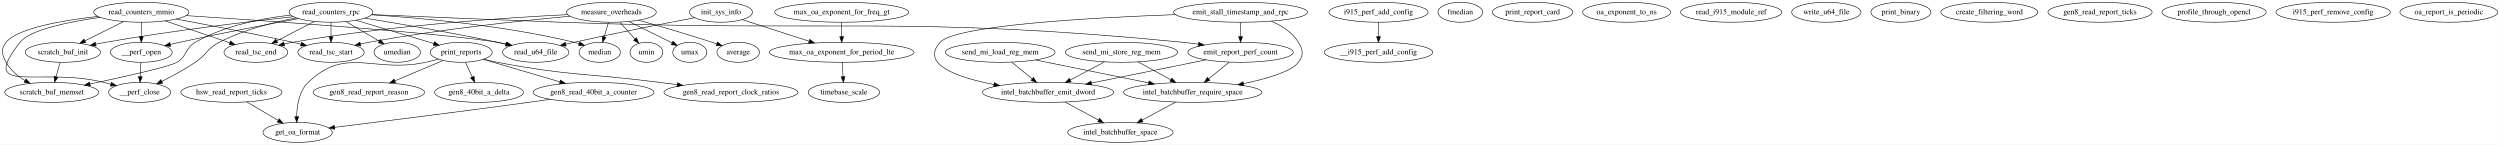
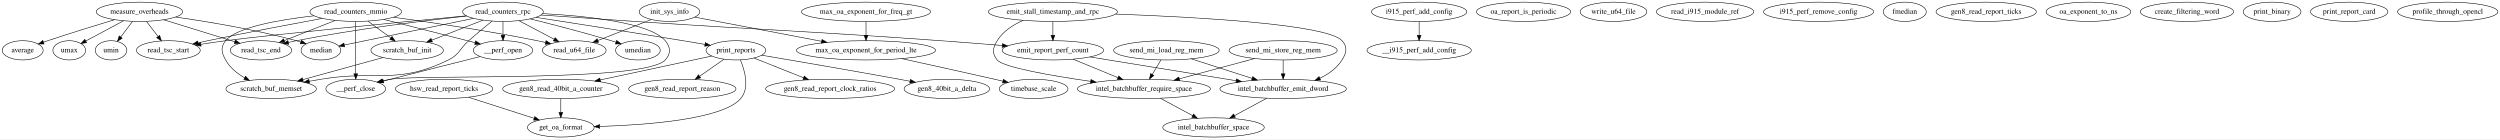
- <svg xmlns="http://www.w3.org/2000/svg" width="4494pt" height="260pt" viewBox="0.00 0.00 4493.52 260.00">
+ <svg xmlns="http://www.w3.org/2000/svg" width="4669pt" height="260pt" viewBox="0.00 0.00 4668.94 260.00">
  <g id="graph0" class="graph" transform="scale(1 1) rotate(0) translate(4 256)">
-     <polygon fill="white" stroke="none" points="-4,4 -4,-256 4489.52,-256 4489.52,4 -4,4" />
+     <polygon fill="white" stroke="none" points="-4,4 -4,-256 4664.94,-256 4664.94,4 -4,4" />
    <g id="node1" class="node">
-       <ellipse fill="none" stroke="black" cx="249.781" cy="-234" rx="85.585" ry="18" />
-       <text text-anchor="middle" x="249.781" y="-230.3" font-family="Times,serif" font-size="14.00">read_counters_mmio</text>
+       <ellipse fill="none" stroke="black" cx="935.347" cy="-234" rx="75.287" ry="18" />
+       <text text-anchor="middle" x="935.347" y="-230.3" font-family="Times,serif" font-size="14.00">read_counters_rpc</text>
    </g>
    <g id="node2" class="node">
-       <ellipse fill="none" stroke="black" cx="590.781" cy="-162" rx="59.59" ry="18" />
-       <text text-anchor="middle" x="590.781" y="-158.3" font-family="Times,serif" font-size="14.00">read_tsc_start</text>
+       <ellipse fill="none" stroke="black" cx="310.347" cy="-162" rx="59.59" ry="18" />
+       <text text-anchor="middle" x="310.347" y="-158.3" font-family="Times,serif" font-size="14.00">read_tsc_start</text>
    </g>
    <g id="edge1" class="edge">
-       <path fill="none" stroke="black" d="M312.622,-221.661C367.868,-211.477 450.369,-195.745 521.781,-180 526.7,-178.915 531.805,-177.744 536.912,-176.542" />
-       <polygon fill="black" stroke="black" points="537.773,-179.935 546.686,-174.206 536.146,-173.127 537.773,-179.935" />
+       <path fill="none" stroke="black" d="M866.79,-226.464C746.593,-214.925 502.505,-191.113 417.347,-180 402.42,-178.052 386.368,-175.661 371.355,-173.293" />
+       <polygon fill="black" stroke="black" points="371.58,-169.785 361.153,-171.664 370.476,-176.697 371.58,-169.785" />
    </g>
    <g id="node3" class="node">
-       <ellipse fill="none" stroke="black" cx="249.781" cy="-162" rx="55.491" ry="18" />
-       <text text-anchor="middle" x="249.781" y="-158.3" font-family="Times,serif" font-size="14.00">__perf_open</text>
+       <ellipse fill="none" stroke="black" cx="660.347" cy="-90" rx="55.79" ry="18" />
+       <text text-anchor="middle" x="660.347" y="-86.3" font-family="Times,serif" font-size="14.00">__perf_close</text>
    </g>
    <g id="edge2" class="edge">
-       <path fill="none" stroke="black" d="M249.781,-215.697C249.781,-207.983 249.781,-198.712 249.781,-190.112" />
-       <polygon fill="black" stroke="black" points="253.281,-190.104 249.781,-180.104 246.281,-190.104 253.281,-190.104" />
+       <path fill="none" stroke="black" d="M1009.71,-230.596C1089.82,-226.255 1209.7,-214.088 1238.35,-180 1248.64,-167.75 1249.26,-155.703 1238.35,-144 1199.38,-102.205 781.73,-117.269 725.347,-108 720.367,-107.181 715.214,-106.154 710.088,-105.011" />
+       <polygon fill="black" stroke="black" points="710.855,-101.596 700.318,-102.698 709.242,-108.408 710.855,-101.596" />
    </g>
    <g id="node4" class="node">
-       <ellipse fill="none" stroke="black" cx="246.781" cy="-90" rx="55.79" ry="18" />
-       <text text-anchor="middle" x="246.781" y="-86.3" font-family="Times,serif" font-size="14.00">__perf_close</text>
+       <ellipse fill="none" stroke="black" cx="595.347" cy="-162" rx="37.093" ry="18" />
+       <text text-anchor="middle" x="595.347" y="-158.3" font-family="Times,serif" font-size="14.00">median</text>
    </g>
    <g id="edge3" class="edge">
-       <path fill="none" stroke="black" d="M175.914,-224.8C119.908,-216.882 49.623,-202.699 31.781,-180 -45.107,-82.179 67.874,-136.561 181.781,-108 186.098,-106.918 190.572,-105.78 195.061,-104.628" />
-       <polygon fill="black" stroke="black" points="196.048,-107.988 204.855,-102.099 194.297,-101.211 196.048,-107.988" />
+       <path fill="none" stroke="black" d="M880.342,-221.675C813.045,-207.82 700.488,-184.647 638.891,-171.965" />
+       <polygon fill="black" stroke="black" points="639.594,-168.536 629.094,-169.948 638.182,-175.393 639.594,-168.536" />
    </g>
    <g id="node5" class="node">
-       <ellipse fill="none" stroke="black" cx="88.781" cy="-90" rx="84.485" ry="18" />
-       <text text-anchor="middle" x="88.781" y="-86.3" font-family="Times,serif" font-size="14.00">scratch_buf_memset</text>
+       <ellipse fill="none" stroke="black" cx="1068.35" cy="-162" rx="59.59" ry="18" />
+       <text text-anchor="middle" x="1068.35" y="-158.3" font-family="Times,serif" font-size="14.00">read_u64_file</text>
    </g>
    <g id="edge4" class="edge">
-       <path fill="none" stroke="black" d="M171.621,-226.45C108.635,-219.359 27.298,-205.474 6.781,-180 -3.255,-167.539 -0.868,-158.053 6.781,-144 14.36,-130.077 27.344,-119.254 40.773,-111.124" />
-       <polygon fill="black" stroke="black" points="42.602,-114.111 49.609,-106.164 39.176,-108.007 42.602,-114.111" />
+       <path fill="none" stroke="black" d="M965.194,-217.291C984.675,-207.038 1010.26,-193.573 1031.07,-182.618" />
+       <polygon fill="black" stroke="black" points="1032.75,-185.692 1039.97,-177.938 1029.49,-179.498 1032.75,-185.692" />
    </g>
    <g id="node6" class="node">
-       <ellipse fill="none" stroke="black" cx="108.781" cy="-162" rx="67.688" ry="18" />
-       <text text-anchor="middle" x="108.781" y="-158.3" font-family="Times,serif" font-size="14.00">scratch_buf_init</text>
+       <ellipse fill="none" stroke="black" cx="1187.35" cy="-162" rx="41.693" ry="18" />
+       <text text-anchor="middle" x="1187.35" y="-158.3" font-family="Times,serif" font-size="14.00">umedian</text>
    </g>
    <g id="edge5" class="edge">
-       <path fill="none" stroke="black" d="M217.786,-217.116C197.169,-206.88 170.213,-193.498 148.266,-182.602" />
-       <polygon fill="black" stroke="black" points="149.713,-179.413 139.2,-178.101 146.601,-185.683 149.713,-179.413" />
+       <path fill="none" stroke="black" d="M986.265,-220.706C1027.28,-210.548 1086.31,-195.351 1137.35,-180 1140.28,-179.117 1143.3,-178.175 1146.34,-177.205" />
+       <polygon fill="black" stroke="black" points="1147.57,-180.483 1155.98,-174.044 1145.39,-173.831 1147.57,-180.483" />
    </g>
    <g id="node7" class="node">
-       <ellipse fill="none" stroke="black" cx="455.781" cy="-162" rx="57.391" ry="18" />
-       <text text-anchor="middle" x="455.781" y="-158.3" font-family="Times,serif" font-size="14.00">read_tsc_end</text>
+       <ellipse fill="none" stroke="black" cx="1962.35" cy="-162" rx="94.783" ry="18" />
+       <text text-anchor="middle" x="1962.35" y="-158.3" font-family="Times,serif" font-size="14.00">emit_report_perf_count</text>
    </g>
    <g id="edge6" class="edge">
-       <path fill="none" stroke="black" d="M292.715,-218.411C326.666,-206.874 374.002,-190.789 408.931,-178.92" />
-       <polygon fill="black" stroke="black" points="410.09,-182.223 418.432,-175.692 407.838,-175.595 410.09,-182.223" />
+       <path fill="none" stroke="black" d="M1006.36,-227.951C1055.27,-224.504 1121.74,-219.877 1180.35,-216 1434.52,-199.184 1498.28,-198.277 1752.35,-180 1790.11,-177.283 1831.67,-173.984 1867.79,-171.017" />
+       <polygon fill="black" stroke="black" points="1868.14,-174.5 1877.82,-170.19 1867.57,-167.524 1868.14,-174.5" />
    </g>
    <g id="node8" class="node">
-       <ellipse fill="none" stroke="black" cx="958.781" cy="-162" rx="59.59" ry="18" />
-       <text text-anchor="middle" x="958.781" y="-158.3" font-family="Times,serif" font-size="14.00">read_u64_file</text>
+       <ellipse fill="none" stroke="black" cx="756.347" cy="-162" rx="67.688" ry="18" />
+       <text text-anchor="middle" x="756.347" y="-158.3" font-family="Times,serif" font-size="14.00">scratch_buf_init</text>
    </g>
    <g id="edge7" class="edge">
-       <path fill="none" stroke="black" d="M330.551,-227.92C477.767,-218.394 784.29,-197.251 889.781,-180 895.108,-179.129 900.63,-178.059 906.123,-176.884" />
-       <polygon fill="black" stroke="black" points="906.948,-180.286 915.935,-174.675 905.41,-173.457 906.948,-180.286" />
+       <path fill="none" stroke="black" d="M897.822,-218.326C870.099,-207.484 832.193,-192.661 802.595,-181.086" />
+       <polygon fill="black" stroke="black" points="803.491,-177.678 792.903,-177.296 800.941,-184.198 803.491,-177.678" />
+     </g>
+     <g id="node9" class="node">
+       <ellipse fill="none" stroke="black" cx="935.347" cy="-162" rx="55.491" ry="18" />
+       <text text-anchor="middle" x="935.347" y="-158.3" font-family="Times,serif" font-size="14.00">__perf_open</text>
+     </g>
+     <g id="edge8" class="edge">
+       <path fill="none" stroke="black" d="M935.347,-215.697C935.347,-207.983 935.347,-198.712 935.347,-190.112" />
+       <polygon fill="black" stroke="black" points="938.847,-190.104 935.347,-180.104 931.847,-190.104 938.847,-190.104" />
+     </g>
+     <g id="node10" class="node">
+       <ellipse fill="none" stroke="black" cx="502.347" cy="-90" rx="84.485" ry="18" />
+       <text text-anchor="middle" x="502.347" y="-86.3" font-family="Times,serif" font-size="14.00">scratch_buf_memset</text>
    </g>
    <g id="edge9" class="edge">
-       <path fill="none" stroke="black" d="M249.04,-143.697C248.709,-135.983 248.312,-126.712 247.943,-118.112" />
-       <polygon fill="black" stroke="black" points="251.439,-117.945 247.514,-108.104 244.446,-118.245 251.439,-117.945" />
+       <path fill="none" stroke="black" d="M914.878,-216.63C902.17,-206.325 885.6,-192.628 871.347,-180 853.933,-164.572 854.252,-154.208 833.347,-144 737.214,-97.058 700.867,-125.621 595.347,-108 588.279,-106.82 580.917,-105.548 573.567,-104.249" />
+       <polygon fill="black" stroke="black" points="574.04,-100.779 563.581,-102.469 572.811,-107.67 574.04,-100.779" />
+     </g>
+     <g id="node11" class="node">
+       <ellipse fill="none" stroke="black" cx="483.347" cy="-162" rx="57.391" ry="18" />
+       <text text-anchor="middle" x="483.347" y="-158.3" font-family="Times,serif" font-size="14.00">read_tsc_end</text>
+     </g>
+     <g id="edge10" class="edge">
+       <path fill="none" stroke="black" d="M867.317,-226.068C789.896,-217.622 659.853,-201.743 549.347,-180 544.59,-179.064 539.666,-177.992 534.749,-176.852" />
+       <polygon fill="black" stroke="black" points="535.265,-173.377 524.724,-174.438 533.626,-180.182 535.265,-173.377" />
+     </g>
+     <g id="node12" class="node">
+       <ellipse fill="none" stroke="black" cx="1370.35" cy="-162" rx="55.79" ry="18" />
+       <text text-anchor="middle" x="1370.35" y="-158.3" font-family="Times,serif" font-size="14.00">print_reports</text>
+     </g>
+     <g id="edge11" class="edge">
+       <path fill="none" stroke="black" d="M997.007,-223.531C1064.43,-213.118 1175.64,-195.765 1271.35,-180 1284.65,-177.809 1298.94,-175.391 1312.42,-173.084" />
+       <polygon fill="black" stroke="black" points="1313.27,-176.489 1322.53,-171.346 1312.08,-169.59 1313.27,-176.489" />
+     </g>
+     <g id="node25" class="node">
+       <ellipse fill="none" stroke="black" cx="2392.35" cy="-90" rx="118.079" ry="18" />
+       <text text-anchor="middle" x="2392.35" y="-86.3" font-family="Times,serif" font-size="14.00">intel_batchbuffer_emit_dword</text>
+     </g>
+     <g id="edge27" class="edge">
+       <path fill="none" stroke="black" d="M2031.71,-149.653C2043.28,-147.763 2055.15,-145.825 2066.35,-144 2147.09,-130.837 2239.09,-115.884 2304.72,-105.224" />
+       <polygon fill="black" stroke="black" points="2305.31,-108.675 2314.62,-103.617 2304.19,-101.766 2305.31,-108.675" />
+     </g>
+     <g id="node26" class="node">
+       <ellipse fill="none" stroke="black" cx="2132.35" cy="-90" rx="124.278" ry="18" />
+       <text text-anchor="middle" x="2132.35" y="-86.3" font-family="Times,serif" font-size="14.00">intel_batchbuffer_require_space</text>
+     </g>
+     <g id="edge28" class="edge">
+       <path fill="none" stroke="black" d="M2000.08,-145.465C2024.73,-135.313 2057.17,-121.957 2083.75,-111.012" />
+       <polygon fill="black" stroke="black" points="2085.33,-114.143 2093.25,-107.099 2082.67,-107.67 2085.33,-114.143" />
+     </g>
+     <g id="edge13" class="edge">
+       <path fill="none" stroke="black" d="M711.229,-148.566C669.526,-137.073 607.288,-119.921 561.595,-107.328" />
+       <polygon fill="black" stroke="black" points="562.389,-103.917 551.818,-104.634 560.529,-110.665 562.389,-103.917" />
+     </g>
+     <g id="edge12" class="edge">
+       <path fill="none" stroke="black" d="M892.686,-150.347C850.237,-139.721 783.252,-122.879 725.347,-108 721.036,-106.892 716.566,-105.737 712.081,-104.573" />
+       <polygon fill="black" stroke="black" points="712.851,-101.157 702.292,-102.027 711.088,-107.932 712.851,-101.157" />
+     </g>
+     <g id="node14" class="node">
+       <ellipse fill="none" stroke="black" cx="1043.35" cy="-18" rx="62.289" ry="18" />
+       <text text-anchor="middle" x="1043.35" y="-14.3" font-family="Times,serif" font-size="14.00">get_oa_format</text>
+     </g>
+     <g id="edge25" class="edge">
+       <path fill="none" stroke="black" d="M1378.67,-144.063C1387.01,-124.348 1396.4,-91.952 1379.35,-72 1346.18,-33.189 1204.54,-22.627 1116.08,-19.86" />
+       <polygon fill="black" stroke="black" points="1115.93,-16.354 1105.84,-19.566 1115.73,-23.351 1115.93,-16.354" />
+     </g>
+     <g id="node19" class="node">
+       <ellipse fill="none" stroke="black" cx="1270.35" cy="-90" rx="100.182" ry="18" />
+       <text text-anchor="middle" x="1270.35" y="-86.3" font-family="Times,serif" font-size="14.00">gen8_read_report_reason</text>
+     </g>
+     <g id="edge21" class="edge">
+       <path fill="none" stroke="black" d="M1348.15,-145.465C1334.78,-136.104 1317.52,-124.021 1302.65,-113.614" />
+       <polygon fill="black" stroke="black" points="1304.42,-110.581 1294.22,-107.714 1300.41,-116.316 1304.42,-110.581" />
+     </g>
+     <g id="node20" class="node">
+       <ellipse fill="none" stroke="black" cx="1546.35" cy="-90" rx="120.479" ry="18" />
+       <text text-anchor="middle" x="1546.35" y="-86.3" font-family="Times,serif" font-size="14.00">gen8_read_report_clock_ratios</text>
+     </g>
+     <g id="edge22" class="edge">
+       <path fill="none" stroke="black" d="M1404.28,-147.503C1430.51,-137.071 1467.2,-122.478 1496.73,-110.735" />
+       <polygon fill="black" stroke="black" points="1498.04,-113.98 1506.04,-107.032 1495.45,-107.476 1498.04,-113.98" />
+     </g>
+     <g id="node21" class="node">
+       <ellipse fill="none" stroke="black" cx="1764.35" cy="-90" rx="79.886" ry="18" />
+       <text text-anchor="middle" x="1764.35" y="-86.3" font-family="Times,serif" font-size="14.00">gen8_40bit_a_delta</text>
+     </g>
+     <g id="edge23" class="edge">
+       <path fill="none" stroke="black" d="M1418.73,-152.849C1478.91,-142.65 1584.8,-124.513 1675.35,-108 1681.9,-106.805 1688.71,-105.541 1695.53,-104.263" />
+       <polygon fill="black" stroke="black" points="1696.31,-107.678 1705.49,-102.386 1695.01,-100.799 1696.31,-107.678" />
+     </g>
+     <g id="node22" class="node">
+       <ellipse fill="none" stroke="black" cx="1043.35" cy="-90" rx="108.581" ry="18" />
+       <text text-anchor="middle" x="1043.35" y="-86.3" font-family="Times,serif" font-size="14.00">gen8_read_40bit_a_counter</text>
+     </g>
+     <g id="edge24" class="edge">
+       <path fill="none" stroke="black" d="M1325.22,-151.34C1271.5,-139.841 1181.04,-120.477 1117.11,-106.79" />
+       <polygon fill="black" stroke="black" points="1117.6,-103.315 1107.08,-104.644 1116.13,-110.16 1117.6,-103.315" />
+     </g>
+     <g id="node13" class="node">
+       <ellipse fill="none" stroke="black" cx="825.347" cy="-90" rx="90.984" ry="18" />
+       <text text-anchor="middle" x="825.347" y="-86.3" font-family="Times,serif" font-size="14.00">hsw_read_report_ticks</text>
+     </g>
+     <g id="edge14" class="edge">
+       <path fill="none" stroke="black" d="M871.047,-74.326C906.92,-62.807 956.792,-46.793 993.653,-34.957" />
+       <polygon fill="black" stroke="black" points="994.753,-38.279 1003.2,-31.89 992.613,-31.615 994.753,-38.279" />
+     </g>
+     <g id="node15" class="node">
+       <ellipse fill="none" stroke="black" cx="256.347" cy="-234" rx="80.686" ry="18" />
+       <text text-anchor="middle" x="256.347" y="-230.3" font-family="Times,serif" font-size="14.00">measure_overheads</text>
+     </g>
+     <g id="edge16" class="edge">
+       <path fill="none" stroke="black" d="M269.418,-216.055C275.919,-207.629 283.902,-197.28 291.087,-187.966" />
+       <polygon fill="black" stroke="black" points="294.058,-189.845 297.395,-179.789 288.516,-185.569 294.058,-189.845" />
+     </g>
+     <g id="edge17" class="edge">
+       <path fill="none" stroke="black" d="M324.006,-224.195C383.878,-215.593 473.296,-200.759 549.347,-180 552.119,-179.243 554.959,-178.391 557.802,-177.481" />
+       <polygon fill="black" stroke="black" points="559.042,-180.756 567.381,-174.22 556.787,-174.129 559.042,-180.756" />
+     </g>
+     <g id="edge18" class="edge">
+       <path fill="none" stroke="black" d="M301.738,-219.003C340.145,-207.159 395.062,-190.224 434.436,-178.083" />
+       <polygon fill="black" stroke="black" points="435.567,-181.396 444.092,-175.105 433.504,-174.707 435.567,-181.396" />
+     </g>
+     <g id="node16" class="node">
+       <ellipse fill="none" stroke="black" cx="203.347" cy="-162" rx="29.497" ry="18" />
+       <text text-anchor="middle" x="203.347" y="-158.3" font-family="Times,serif" font-size="14.00">umin</text>
+     </g>
+     <g id="edge15" class="edge">
+       <path fill="none" stroke="black" d="M243.517,-216.055C236.882,-207.292 228.673,-196.451 221.409,-186.856" />
+       <polygon fill="black" stroke="black" points="224.159,-184.689 215.332,-178.829 218.578,-188.915 224.159,-184.689" />
+     </g>
+     <g id="node17" class="node">
+       <ellipse fill="none" stroke="black" cx="38.347" cy="-162" rx="38.194" ry="18" />
+       <text text-anchor="middle" x="38.347" y="-158.3" font-family="Times,serif" font-size="14.00">average</text>
+     </g>
+     <g id="edge19" class="edge">
+       <path fill="none" stroke="black" d="M209.71,-219.184C175.224,-208.814 127.188,-194.043 85.347,-180 82.647,-179.094 79.868,-178.141 77.073,-177.168" />
+       <polygon fill="black" stroke="black" points="78.202,-173.855 67.607,-173.821 75.868,-180.454 78.202,-173.855" />
+     </g>
+     <g id="node18" class="node">
+       <ellipse fill="none" stroke="black" cx="125.347" cy="-162" rx="30.595" ry="18" />
+       <text text-anchor="middle" x="125.347" y="-158.3" font-family="Times,serif" font-size="14.00">umax</text>
+     </g>
+     <g id="edge20" class="edge">
+       <path fill="none" stroke="black" d="M226.621,-217.116C205.578,-205.872 177.43,-190.831 156.15,-179.46" />
+       <polygon fill="black" stroke="black" points="157.669,-176.303 147.199,-174.677 154.37,-182.477 157.669,-176.303" />
+     </g>
+     <g id="edge49" class="edge">
+       <path fill="none" stroke="black" d="M1043.35,-71.697C1043.35,-63.983 1043.35,-54.712 1043.35,-46.112" />
+       <polygon fill="black" stroke="black" points="1046.85,-46.104 1043.35,-36.104 1039.85,-46.104 1046.85,-46.104" />
+     </g>
+     <g id="node23" class="node">
+       <ellipse fill="none" stroke="black" cx="1613.35" cy="-162" rx="129.977" ry="18" />
+       <text text-anchor="middle" x="1613.35" y="-158.3" font-family="Times,serif" font-size="14.00">max_oa_exponent_for_period_lte</text>
+     </g>
+     <g id="node24" class="node">
+       <ellipse fill="none" stroke="black" cx="1926.35" cy="-90" rx="64.189" ry="18" />
+       <text text-anchor="middle" x="1926.35" y="-86.3" font-family="Times,serif" font-size="14.00">timebase_scale</text>
+     </g>
+     <g id="edge26" class="edge">
+       <path fill="none" stroke="black" d="M1679.86,-146.525C1728.06,-135.984 1794.78,-121.287 1853.35,-108 1858.37,-106.86 1863.59,-105.665 1868.82,-104.461" />
+       <polygon fill="black" stroke="black" points="1869.9,-107.805 1878.85,-102.144 1868.32,-100.985 1869.9,-107.805" />
+     </g>
+     <g id="node28" class="node">
+       <ellipse fill="none" stroke="black" cx="2262.35" cy="-18" rx="94.783" ry="18" />
+       <text text-anchor="middle" x="2262.35" y="-14.3" font-family="Times,serif" font-size="14.00">intel_batchbuffer_space</text>
+     </g>
+     <g id="edge32" class="edge">
+       <path fill="none" stroke="black" d="M2361.87,-72.588C2343.86,-62.89 2320.86,-50.51 2301.52,-40.092" />
+       <polygon fill="black" stroke="black" points="2303.1,-36.968 2292.63,-35.309 2299.78,-43.132 2303.1,-36.968" />
+     </g>
+     <g id="edge43" class="edge">
+       <path fill="none" stroke="black" d="M2163.15,-72.411C2181.17,-62.708 2204.09,-50.366 2223.36,-39.992" />
+       <polygon fill="black" stroke="black" points="2225.06,-43.051 2232.21,-35.228 2221.74,-36.888 2225.06,-43.051" />
+     </g>
+     <g id="node27" class="node">
+       <ellipse fill="none" stroke="black" cx="1962.35" cy="-234" rx="120.479" ry="18" />
+       <text text-anchor="middle" x="1962.35" y="-230.3" font-family="Times,serif" font-size="14.00">emit_stall_timestamp_and_rpc</text>
+     </g>
+     <g id="edge31" class="edge">
+       <path fill="none" stroke="black" d="M1962.35,-215.697C1962.35,-207.983 1962.35,-198.712 1962.35,-190.112" />
+       <polygon fill="black" stroke="black" points="1965.85,-190.104 1962.35,-180.104 1958.85,-190.104 1965.85,-190.104" />
+     </g>
+     <g id="edge30" class="edge">
+       <path fill="none" stroke="black" d="M2079.43,-229.704C2229.71,-224.242 2474.51,-210.706 2502.35,-180 2513.09,-168.147 2510.86,-157.548 2502.35,-144 2492.69,-128.627 2477.18,-117.609 2460.82,-109.751" />
+       <polygon fill="black" stroke="black" points="2462.24,-106.55 2451.68,-105.704 2459.4,-112.951 2462.24,-106.55" />
+     </g>
+     <g id="edge29" class="edge">
+       <path fill="none" stroke="black" d="M1906.99,-217.906C1888.22,-209.853 1869.25,-197.797 1858.35,-180 1849.99,-166.357 1848.16,-156.341 1858.35,-144 1869.72,-130.214 1959.02,-114.711 2032.63,-104.052" />
+       <polygon fill="black" stroke="black" points="2033.5,-107.463 2042.9,-102.581 2032.51,-100.534 2033.5,-107.463" />
+     </g>
+     <g id="node29" class="node">
+       <ellipse fill="none" stroke="black" cx="1613.35" cy="-234" rx="120.479" ry="18" />
+       <text text-anchor="middle" x="1613.35" y="-230.3" font-family="Times,serif" font-size="14.00">max_oa_exponent_for_freq_gt</text>
+     </g>
+     <g id="edge33" class="edge">
+       <path fill="none" stroke="black" d="M1613.35,-215.697C1613.35,-207.983 1613.35,-198.712 1613.35,-190.112" />
+       <polygon fill="black" stroke="black" points="1616.85,-190.104 1613.35,-180.104 1609.85,-190.104 1616.85,-190.104" />
+     </g>
+     <g id="node30" class="node">
+       <ellipse fill="none" stroke="black" cx="1246.35" cy="-234" rx="56.59" ry="18" />
+       <text text-anchor="middle" x="1246.35" y="-230.3" font-family="Times,serif" font-size="14.00">init_sys_info</text>
+     </g>
+     <g id="edge35" class="edge">
+       <path fill="none" stroke="black" d="M1212.03,-219.503C1183.77,-208.39 1143.5,-192.554 1112.78,-180.474" />
+       <polygon fill="black" stroke="black" points="1113.76,-177.097 1103.17,-176.694 1111.19,-183.611 1113.76,-177.097" />
+     </g>
+     <g id="edge34" class="edge">
+       <path fill="none" stroke="black" d="M1293.57,-223.992C1353.3,-212.601 1457.14,-192.795 1530.25,-178.849" />
+       <polygon fill="black" stroke="black" points="1531.19,-182.233 1540.36,-176.922 1529.88,-175.357 1531.19,-182.233" />
+     </g>
+     <g id="node31" class="node">
+       <ellipse fill="none" stroke="black" cx="660.347" cy="-234" rx="85.585" ry="18" />
+       <text text-anchor="middle" x="660.347" y="-230.3" font-family="Times,serif" font-size="14.00">read_counters_mmio</text>
+     </g>
+     <g id="edge40" class="edge">
+       <path fill="none" stroke="black" d="M597.737,-221.643C541.711,-211.322 457.393,-195.399 384.347,-180 378.48,-178.763 372.362,-177.429 366.267,-176.072" />
+       <polygon fill="black" stroke="black" points="366.605,-172.56 356.08,-173.778 365.067,-179.389 366.605,-172.56" />
+     </g>
+     <g id="edge41" class="edge">
+       <path fill="none" stroke="black" d="M660.347,-215.871C660.347,-191.67 660.347,-147.211 660.347,-118.393" />
+       <polygon fill="black" stroke="black" points="663.847,-118.189 660.347,-108.189 656.847,-118.189 663.847,-118.189" />
+     </g>
+     <g id="edge42" class="edge">
+       <path fill="none" stroke="black" d="M731.108,-223.754C799.907,-214.337 907.218,-198.515 999.347,-180 1004.36,-178.993 1009.56,-177.866 1014.75,-176.685" />
+       <polygon fill="black" stroke="black" points="1015.73,-180.049 1024.67,-174.364 1014.14,-173.233 1015.73,-180.049" />
+     </g>
+     <g id="edge39" class="edge">
+       <path fill="none" stroke="black" d="M683.097,-216.411C695.862,-207.103 711.957,-195.367 725.807,-185.268" />
+       <polygon fill="black" stroke="black" points="728.072,-187.948 734.09,-179.228 723.948,-182.292 728.072,-187.948" />
+     </g>
+     <g id="edge38" class="edge">
+       <path fill="none" stroke="black" d="M712.719,-219.669C761.706,-207.199 834.458,-188.681 883.329,-176.241" />
+       <polygon fill="black" stroke="black" points="884.247,-179.619 893.074,-173.76 882.52,-172.835 884.247,-179.619" />
+     </g>
+     <g id="edge36" class="edge">
+       <path fill="none" stroke="black" d="M582.187,-226.45C519.201,-219.359 437.863,-205.474 417.347,-180 407.31,-167.539 409.583,-157.99 417.347,-144 425.238,-129.78 438.706,-118.877 452.624,-110.764" />
+       <polygon fill="black" stroke="black" points="454.639,-113.655 461.781,-105.83 451.318,-107.493 454.639,-113.655" />
+     </g>
+     <g id="edge37" class="edge">
+       <path fill="none" stroke="black" d="M621.94,-217.811C593.988,-206.756 556.094,-191.77 526.995,-180.262" />
+       <polygon fill="black" stroke="black" points="528.077,-176.926 517.49,-176.503 525.502,-183.436 528.077,-176.926" />
+     </g>
+     <g id="node32" class="node">
+       <ellipse fill="none" stroke="black" cx="2392.35" cy="-162" rx="100.983" ry="18" />
+       <text text-anchor="middle" x="2392.35" y="-158.3" font-family="Times,serif" font-size="14.00">send_mi_store_reg_mem</text>
+     </g>
+     <g id="edge45" class="edge">
+       <path fill="none" stroke="black" d="M2392.35,-143.697C2392.35,-135.983 2392.35,-126.712 2392.35,-118.112" />
+       <polygon fill="black" stroke="black" points="2395.85,-118.104 2392.35,-108.104 2388.85,-118.104 2395.85,-118.104" />
    </g>
    <g id="edge44" class="edge">
-       <path fill="none" stroke="black" d="M103.838,-143.697C101.609,-135.898 98.927,-126.509 96.447,-117.829" />
-       <polygon fill="black" stroke="black" points="99.781,-116.758 93.668,-108.104 93.05,-118.681 99.781,-116.758" />
-     </g>
-     <g id="node9" class="node">
-       <ellipse fill="none" stroke="black" cx="2473.78" cy="-234" rx="89.084" ry="18" />
-       <text text-anchor="middle" x="2473.78" y="-230.3" font-family="Times,serif" font-size="14.00">i915_perf_add_config</text>
-     </g>
-     <g id="node10" class="node">
-       <ellipse fill="none" stroke="black" cx="2473.78" cy="-162" rx="97.483" ry="18" />
-       <text text-anchor="middle" x="2473.78" y="-158.3" font-family="Times,serif" font-size="14.00">__i915_perf_add_config</text>
-     </g>
-     <g id="edge8" class="edge">
-       <path fill="none" stroke="black" d="M2473.78,-215.697C2473.78,-207.983 2473.78,-198.712 2473.78,-190.112" />
-       <polygon fill="black" stroke="black" points="2477.28,-190.104 2473.78,-180.104 2470.28,-190.104 2477.28,-190.104" />
-     </g>
-     <g id="node11" class="node">
-       <ellipse fill="none" stroke="black" cx="1508.78" cy="-234" rx="120.479" ry="18" />
-       <text text-anchor="middle" x="1508.78" y="-230.3" font-family="Times,serif" font-size="14.00">max_oa_exponent_for_freq_gt</text>
-     </g>
-     <g id="node12" class="node">
-       <ellipse fill="none" stroke="black" cx="1508.78" cy="-162" rx="129.977" ry="18" />
-       <text text-anchor="middle" x="1508.78" y="-158.3" font-family="Times,serif" font-size="14.00">max_oa_exponent_for_period_lte</text>
-     </g>
-     <g id="edge10" class="edge">
-       <path fill="none" stroke="black" d="M1508.78,-215.697C1508.78,-207.983 1508.78,-198.712 1508.78,-190.112" />
-       <polygon fill="black" stroke="black" points="1512.28,-190.104 1508.78,-180.104 1505.28,-190.104 1512.28,-190.104" />
-     </g>
-     <g id="node26" class="node">
-       <ellipse fill="none" stroke="black" cx="1512.78" cy="-90" rx="64.189" ry="18" />
-       <text text-anchor="middle" x="1512.78" y="-86.3" font-family="Times,serif" font-size="14.00">timebase_scale</text>
-     </g>
-     <g id="edge29" class="edge">
-       <path fill="none" stroke="black" d="M1509.77,-143.697C1510.21,-135.983 1510.74,-126.712 1511.23,-118.112" />
-       <polygon fill="black" stroke="black" points="1514.73,-118.288 1511.8,-108.104 1507.74,-117.888 1514.73,-118.288" />
-     </g>
-     <g id="node13" class="node">
-       <ellipse fill="none" stroke="black" cx="590.781" cy="-234" rx="75.287" ry="18" />
-       <text text-anchor="middle" x="590.781" y="-230.3" font-family="Times,serif" font-size="14.00">read_counters_rpc</text>
-     </g>
-     <g id="edge18" class="edge">
-       <path fill="none" stroke="black" d="M590.781,-215.697C590.781,-207.983 590.781,-198.712 590.781,-190.112" />
-       <polygon fill="black" stroke="black" points="594.281,-190.104 590.781,-180.104 587.281,-190.104 594.281,-190.104" />
-     </g>
-     <g id="edge19" class="edge">
-       <path fill="none" stroke="black" d="M532.51,-222.502C477.317,-212.357 392.191,-196.185 318.781,-180 313.36,-178.805 307.712,-177.504 302.085,-176.173" />
-       <polygon fill="black" stroke="black" points="302.574,-172.691 292.034,-173.758 300.939,-179.497 302.574,-172.691" />
-     </g>
-     <g id="edge20" class="edge">
-       <path fill="none" stroke="black" d="M528.426,-223.847C487.377,-216.1 433.374,-202.552 389.781,-180 367.644,-168.547 367.462,-157.912 346.781,-144 327.814,-131.24 305.432,-119.131 286.658,-109.717" />
-       <polygon fill="black" stroke="black" points="288.001,-106.477 277.485,-105.187 284.901,-112.753 288.001,-106.477" />
-     </g>
-     <g id="edge17" class="edge">
-       <path fill="none" stroke="black" d="M518.303,-228.834C467.447,-223.244 399.407,-210.227 346.781,-180 327.96,-169.189 332.508,-154.974 313.781,-144 300.191,-136.035 218.635,-117.904 157.595,-105.073" />
-       <polygon fill="black" stroke="black" points="158.112,-101.605 147.607,-102.982 156.677,-108.457 158.112,-101.605" />
-     </g>
-     <g id="edge11" class="edge">
-       <path fill="none" stroke="black" d="M523.147,-225.974C442.512,-217.176 303.819,-200.713 185.781,-180 179.994,-178.984 173.982,-177.831 167.985,-176.616" />
-       <polygon fill="black" stroke="black" points="168.45,-173.138 157.947,-174.524 167.022,-179.991 168.45,-173.138" />
-     </g>
-     <g id="edge13" class="edge">
-       <path fill="none" stroke="black" d="M560.82,-217.465C540.927,-207.149 514.654,-193.526 493.361,-182.486" />
-       <polygon fill="black" stroke="black" points="494.761,-179.269 484.272,-177.773 491.539,-185.483 494.761,-179.269" />
-     </g>
-     <g id="edge15" class="edge">
-       <path fill="none" stroke="black" d="M651.997,-223.366C712.594,-213.543 807.903,-197.324 889.781,-180 894.709,-178.957 899.821,-177.815 904.931,-176.631" />
-       <polygon fill="black" stroke="black" points="905.784,-180.026 914.71,-174.318 904.173,-173.214 905.784,-180.026" />
-     </g>
-     <g id="node14" class="node">
-       <ellipse fill="none" stroke="black" cx="2225.78" cy="-162" rx="94.783" ry="18" />
-       <text text-anchor="middle" x="2225.78" y="-158.3" font-family="Times,serif" font-size="14.00">emit_report_perf_count</text>
-     </g>
-     <g id="edge12" class="edge">
-       <path fill="none" stroke="black" d="M664.437,-229.779C747.218,-226.205 885.628,-220.366 1004.78,-216 1501.15,-197.81 1627.42,-228.166 2121.78,-180 2131.04,-179.098 2140.72,-177.884 2150.29,-176.517" />
-       <polygon fill="black" stroke="black" points="2150.83,-179.976 2160.21,-175.044 2149.8,-173.052 2150.83,-179.976" />
-     </g>
-     <g id="node15" class="node">
-       <ellipse fill="none" stroke="black" cx="709.781" cy="-162" rx="41.693" ry="18" />
-       <text text-anchor="middle" x="709.781" y="-158.3" font-family="Times,serif" font-size="14.00">umedian</text>
-     </g>
-     <g id="edge14" class="edge">
-       <path fill="none" stroke="black" d="M617.784,-217.116C635.464,-206.716 658.664,-193.069 677.344,-182.081" />
-       <polygon fill="black" stroke="black" points="679.261,-185.014 686.106,-176.927 675.712,-178.98 679.261,-185.014" />
-     </g>
-     <g id="node16" class="node">
-       <ellipse fill="none" stroke="black" cx="824.781" cy="-162" rx="55.79" ry="18" />
-       <text text-anchor="middle" x="824.781" y="-158.3" font-family="Times,serif" font-size="14.00">print_reports</text>
-     </g>
-     <g id="edge16" class="edge">
-       <path fill="none" stroke="black" d="M635.899,-219.503C675.896,-207.538 734.193,-190.099 775.422,-177.766" />
-       <polygon fill="black" stroke="black" points="776.674,-181.044 785.252,-174.825 774.668,-174.338 776.674,-181.044" />
-     </g>
-     <g id="node17" class="node">
-       <ellipse fill="none" stroke="black" cx="1073.78" cy="-162" rx="37.093" ry="18" />
-       <text text-anchor="middle" x="1073.78" y="-158.3" font-family="Times,serif" font-size="14.00">median</text>
-     </g>
-     <g id="edge21" class="edge">
-       <path fill="none" stroke="black" d="M664.005,-229.344C751.564,-223.778 902.06,-210.413 1027.78,-180 1030.75,-179.282 1033.78,-178.433 1036.82,-177.502" />
-       <polygon fill="black" stroke="black" points="1038,-180.797 1046.38,-174.314 1035.78,-174.157 1038,-180.797" />
-     </g>
-     <g id="node23" class="node">
-       <ellipse fill="none" stroke="black" cx="2139.78" cy="-90" rx="124.278" ry="18" />
-       <text text-anchor="middle" x="2139.78" y="-86.3" font-family="Times,serif" font-size="14.00">intel_batchbuffer_require_space</text>
-     </g>
-     <g id="edge41" class="edge">
-       <path fill="none" stroke="black" d="M2205.4,-144.411C2194.42,-135.476 2180.7,-124.303 2168.64,-114.489" />
-       <polygon fill="black" stroke="black" points="2170.58,-111.554 2160.61,-107.956 2166.16,-116.983 2170.58,-111.554" />
-     </g>
-     <g id="node28" class="node">
-       <ellipse fill="none" stroke="black" cx="1879.78" cy="-90" rx="118.079" ry="18" />
-       <text text-anchor="middle" x="1879.78" y="-86.3" font-family="Times,serif" font-size="14.00">intel_batchbuffer_emit_dword</text>
-     </g>
-     <g id="edge42" class="edge">
-       <path fill="none" stroke="black" d="M2163.52,-148.405C2105.93,-136.753 2020.09,-119.385 1957.91,-106.806" />
-       <polygon fill="black" stroke="black" points="1958.25,-103.304 1947.75,-104.752 1956.86,-110.165 1958.25,-103.304" />
-     </g>
-     <g id="node18" class="node">
-       <ellipse fill="none" stroke="black" cx="658.781" cy="-90" rx="100.182" ry="18" />
-       <text text-anchor="middle" x="658.781" y="-86.3" font-family="Times,serif" font-size="14.00">gen8_read_report_reason</text>
-     </g>
-     <g id="edge22" class="edge">
-       <path fill="none" stroke="black" d="M791.985,-147.17C767.305,-136.763 733.138,-122.355 705.588,-110.738" />
-       <polygon fill="black" stroke="black" points="706.719,-107.416 696.145,-106.756 703.999,-113.866 706.719,-107.416" />
-     </g>
-     <g id="node19" class="node">
-       <ellipse fill="none" stroke="black" cx="856.781" cy="-90" rx="79.886" ry="18" />
-       <text text-anchor="middle" x="856.781" y="-86.3" font-family="Times,serif" font-size="14.00">gen8_40bit_a_delta</text>
-     </g>
-     <g id="edge23" class="edge">
-       <path fill="none" stroke="black" d="M832.528,-144.055C836.168,-136.091 840.594,-126.411 844.663,-117.51" />
-       <polygon fill="black" stroke="black" points="847.91,-118.825 848.884,-108.275 841.543,-115.915 847.91,-118.825" />
-     </g>
-     <g id="node20" class="node">
-       <ellipse fill="none" stroke="black" cx="1309.78" cy="-90" rx="120.479" ry="18" />
-       <text text-anchor="middle" x="1309.78" y="-86.3" font-family="Times,serif" font-size="14.00">gen8_read_report_clock_ratios</text>
-     </g>
-     <g id="edge24" class="edge">
-       <path fill="none" stroke="black" d="M865.16,-149.553C873.269,-147.505 881.762,-145.538 889.781,-144 1017.77,-119.459 1051.51,-124.513 1180.78,-108 1191.25,-106.663 1202.19,-105.248 1213.08,-103.828" />
-       <polygon fill="black" stroke="black" points="1213.59,-107.291 1223.06,-102.525 1212.69,-100.35 1213.59,-107.291" />
-     </g>
-     <g id="node21" class="node">
-       <ellipse fill="none" stroke="black" cx="1062.78" cy="-90" rx="108.581" ry="18" />
-       <text text-anchor="middle" x="1062.78" y="-86.3" font-family="Times,serif" font-size="14.00">gen8_read_40bit_a_counter</text>
-     </g>
-     <g id="edge25" class="edge">
-       <path fill="none" stroke="black" d="M864.617,-149.284C902.184,-138.235 959.014,-121.52 1002.2,-108.819" />
-       <polygon fill="black" stroke="black" points="1003.42,-112.108 1012.02,-105.929 1001.44,-105.393 1003.42,-112.108" />
-     </g>
-     <g id="node22" class="node">
-       <ellipse fill="none" stroke="black" cx="530.781" cy="-18" rx="62.289" ry="18" />
-       <text text-anchor="middle" x="530.781" y="-14.3" font-family="Times,serif" font-size="14.00">get_oa_format</text>
-     </g>
-     <g id="edge26" class="edge">
-       <path fill="none" stroke="black" d="M783.945,-149.562C776.278,-147.583 768.308,-145.638 760.781,-144 667.825,-123.768 618.426,-173.865 549.781,-108 533.353,-92.237 529.399,-66.02 529.082,-46.113" />
-       <polygon fill="black" stroke="black" points="532.582,-46.132 529.212,-36.088 525.582,-46.042 532.582,-46.132" />
-     </g>
-     <g id="edge43" class="edge">
-       <path fill="none" stroke="black" d="M984.769,-77.474C971.755,-75.606 958.39,-73.721 945.781,-72 822.81,-55.215 679.108,-37.225 597.136,-27.116" />
-       <polygon fill="black" stroke="black" points="597.56,-23.642 587.207,-25.893 596.704,-30.589 597.56,-23.642" />
-     </g>
-     <g id="node24" class="node">
-       <ellipse fill="none" stroke="black" cx="2009.78" cy="-18" rx="94.783" ry="18" />
-       <text text-anchor="middle" x="2009.78" y="-14.3" font-family="Times,serif" font-size="14.00">intel_batchbuffer_space</text>
-     </g>
-     <g id="edge27" class="edge">
-       <path fill="none" stroke="black" d="M2108.97,-72.411C2090.95,-62.708 2068.03,-50.366 2048.77,-39.992" />
-       <polygon fill="black" stroke="black" points="2050.38,-36.888 2039.92,-35.228 2047.07,-43.051 2050.38,-36.888" />
-     </g>
-     <g id="node25" class="node">
-       <ellipse fill="none" stroke="black" cx="411.781" cy="-90" rx="90.984" ry="18" />
-       <text text-anchor="middle" x="411.781" y="-86.3" font-family="Times,serif" font-size="14.00">hsw_read_report_ticks</text>
-     </g>
-     <g id="edge28" class="edge">
-       <path fill="none" stroke="black" d="M439.381,-72.765C456.103,-62.928 477.598,-50.285 495.541,-39.73" />
-       <polygon fill="black" stroke="black" points="497.711,-42.514 504.556,-34.427 494.162,-36.48 497.711,-42.514" />
-     </g>
-     <g id="node27" class="node">
-       <ellipse fill="none" stroke="black" cx="2225.78" cy="-234" rx="120.479" ry="18" />
-       <text text-anchor="middle" x="2225.78" y="-230.3" font-family="Times,serif" font-size="14.00">emit_stall_timestamp_and_rpc</text>
-     </g>
-     <g id="edge31" class="edge">
-       <path fill="none" stroke="black" d="M2225.78,-215.697C2225.78,-207.983 2225.78,-198.712 2225.78,-190.112" />
-       <polygon fill="black" stroke="black" points="2229.28,-190.104 2225.78,-180.104 2222.28,-190.104 2229.28,-190.104" />
-     </g>
-     <g id="edge32" class="edge">
-       <path fill="none" stroke="black" d="M2281.14,-217.906C2299.91,-209.853 2318.88,-197.797 2329.78,-180 2338.14,-166.357 2339.46,-156.743 2329.78,-144 2317.13,-127.331 2273.24,-114.497 2230.83,-105.636" />
-       <polygon fill="black" stroke="black" points="2231.46,-102.193 2220.97,-103.638 2230.07,-109.053 2231.46,-102.193" />
-     </g>
-     <g id="edge30" class="edge">
-       <path fill="none" stroke="black" d="M2108.69,-229.704C1958.42,-224.242 1713.62,-210.706 1685.78,-180 1649.56,-140.049 1717.21,-116.759 1782.35,-104.097" />
-       <polygon fill="black" stroke="black" points="1783.16,-107.507 1792.34,-102.231 1781.87,-100.626 1783.16,-107.507" />
-     </g>
-     <g id="edge49" class="edge">
-       <path fill="none" stroke="black" d="M1910.26,-72.588C1928.27,-62.89 1951.26,-50.51 1970.61,-40.092" />
-       <polygon fill="black" stroke="black" points="1972.35,-43.132 1979.49,-35.309 1969.03,-36.968 1972.35,-43.132" />
-     </g>
-     <g id="node29" class="node">
-       <ellipse fill="none" stroke="black" cx="1793.78" cy="-162" rx="98.583" ry="18" />
-       <text text-anchor="middle" x="1793.78" y="-158.3" font-family="Times,serif" font-size="14.00">send_mi_load_reg_mem</text>
-     </g>
-     <g id="edge33" class="edge">
-       <path fill="none" stroke="black" d="M1857.24,-148.161C1914.44,-136.589 1998.77,-119.527 2060.41,-107.057" />
-       <polygon fill="black" stroke="black" points="2061.38,-110.432 2070.49,-105.019 2059.99,-103.571 2061.38,-110.432" />
-     </g>
-     <g id="edge34" class="edge">
-       <path fill="none" stroke="black" d="M1814.6,-144.055C1825.59,-135.113 1839.23,-124.005 1851.19,-114.268" />
-       <polygon fill="black" stroke="black" points="1853.61,-116.816 1859.15,-107.789 1849.19,-111.387 1853.61,-116.816" />
-     </g>
-     <g id="node30" class="node">
-       <ellipse fill="none" stroke="black" cx="1094.78" cy="-234" rx="80.686" ry="18" />
-       <text text-anchor="middle" x="1094.78" y="-230.3" font-family="Times,serif" font-size="14.00">measure_overheads</text>
-     </g>
-     <g id="edge36" class="edge">
-       <path fill="none" stroke="black" d="M1020.68,-226.816C933.593,-218.896 784.933,-203.343 658.781,-180 653.823,-179.083 648.688,-178.017 643.564,-176.874" />
-       <polygon fill="black" stroke="black" points="644.304,-173.453 633.772,-174.603 642.722,-180.272 644.304,-173.453" />
-     </g>
-     <g id="edge39" class="edge">
-       <path fill="none" stroke="black" d="M1016.41,-229.722C905.566,-224.188 696.981,-210.465 521.781,-180 516.809,-179.135 511.661,-178.087 506.534,-176.94" />
-       <polygon fill="black" stroke="black" points="507.289,-173.522 496.753,-174.635 505.683,-180.335 507.289,-173.522" />
-     </g>
-     <g id="edge38" class="edge">
-       <path fill="none" stroke="black" d="M1089.59,-215.697C1087.25,-207.898 1084.43,-198.509 1081.83,-189.829" />
-       <polygon fill="black" stroke="black" points="1085.14,-188.677 1078.91,-180.104 1078.43,-190.688 1085.14,-188.677" />
-     </g>
-     <g id="node31" class="node">
-       <ellipse fill="none" stroke="black" cx="1235.78" cy="-162" rx="30.595" ry="18" />
-       <text text-anchor="middle" x="1235.78" y="-158.3" font-family="Times,serif" font-size="14.00">umax</text>
-     </g>
-     <g id="edge35" class="edge">
-       <path fill="none" stroke="black" d="M1126.42,-217.291C1149.55,-205.812 1180.78,-190.308 1203.94,-178.806" />
-       <polygon fill="black" stroke="black" points="1205.62,-181.883 1213.02,-174.301 1202.5,-175.613 1205.62,-181.883" />
-     </g>
-     <g id="node32" class="node">
-       <ellipse fill="none" stroke="black" cx="1322.78" cy="-162" rx="38.194" ry="18" />
-       <text text-anchor="middle" x="1322.78" y="-158.3" font-family="Times,serif" font-size="14.00">average</text>
-     </g>
-     <g id="edge37" class="edge">
-       <path fill="none" stroke="black" d="M1143.43,-219.641C1180.02,-209.382 1231.28,-194.549 1275.78,-180 1278.53,-179.103 1281.35,-178.151 1284.19,-177.175" />
-       <polygon fill="black" stroke="black" points="1285.52,-180.418 1293.8,-173.803 1283.2,-173.813 1285.52,-180.418" />
+       <path fill="none" stroke="black" d="M2339.1,-146.666C2298.36,-135.696 2241.94,-120.506 2198.33,-108.764" />
+       <polygon fill="black" stroke="black" points="2199.23,-105.383 2188.67,-106.163 2197.41,-112.142 2199.23,-105.383" />
    </g>
    <g id="node33" class="node">
-       <ellipse fill="none" stroke="black" cx="1157.78" cy="-162" rx="29.497" ry="18" />
-       <text text-anchor="middle" x="1157.78" y="-158.3" font-family="Times,serif" font-size="14.00">umin</text>
-     </g>
-     <g id="edge40" class="edge">
-       <path fill="none" stroke="black" d="M1110.03,-216.055C1118.19,-206.988 1128.36,-195.694 1137.21,-185.86" />
-       <polygon fill="black" stroke="black" points="1139.87,-188.131 1143.96,-178.356 1134.67,-183.448 1139.87,-188.131" />
+       <ellipse fill="none" stroke="black" cx="2646.35" cy="-234" rx="89.084" ry="18" />
+       <text text-anchor="middle" x="2646.35" y="-230.3" font-family="Times,serif" font-size="14.00">i915_perf_add_config</text>
    </g>
    <g id="node34" class="node">
-       <ellipse fill="none" stroke="black" cx="2011.78" cy="-162" rx="100.983" ry="18" />
-       <text text-anchor="middle" x="2011.78" y="-158.3" font-family="Times,serif" font-size="14.00">send_mi_store_reg_mem</text>
-     </g>
-     <g id="edge45" class="edge">
-       <path fill="none" stroke="black" d="M2041.47,-144.765C2058.99,-135.185 2081.37,-122.943 2100.36,-112.561" />
-       <polygon fill="black" stroke="black" points="2102.27,-115.502 2109.37,-107.633 2098.91,-109.361 2102.27,-115.502" />
+       <ellipse fill="none" stroke="black" cx="2646.35" cy="-162" rx="97.483" ry="18" />
+       <text text-anchor="middle" x="2646.35" y="-158.3" font-family="Times,serif" font-size="14.00">__i915_perf_add_config</text>
    </g>
    <g id="edge46" class="edge">
-       <path fill="none" stroke="black" d="M1981.17,-144.765C1962.89,-135.072 1939.47,-122.653 1919.75,-112.193" />
-       <polygon fill="black" stroke="black" points="1921.16,-108.983 1910.69,-107.39 1917.88,-115.167 1921.16,-108.983" />
+       <path fill="none" stroke="black" d="M2646.35,-215.697C2646.35,-207.983 2646.35,-198.712 2646.35,-190.112" />
+       <polygon fill="black" stroke="black" points="2649.85,-190.104 2646.35,-180.104 2642.85,-190.104 2649.85,-190.104" />
    </g>
    <g id="node35" class="node">
-       <ellipse fill="none" stroke="black" cx="1291.78" cy="-234" rx="56.59" ry="18" />
-       <text text-anchor="middle" x="1291.78" y="-230.3" font-family="Times,serif" font-size="14.00">init_sys_info</text>
+       <ellipse fill="none" stroke="black" cx="2174.35" cy="-162" rx="98.583" ry="18" />
+       <text text-anchor="middle" x="2174.35" y="-158.3" font-family="Times,serif" font-size="14.00">send_mi_load_reg_mem</text>
+     </g>
+     <g id="edge47" class="edge">
+       <path fill="none" stroke="black" d="M2220.85,-146.069C2253.99,-135.425 2298.79,-121.042 2334.28,-109.644" />
+       <polygon fill="black" stroke="black" points="2335.58,-112.904 2344.03,-106.514 2333.44,-106.239 2335.58,-112.904" />
    </g>
    <g id="edge48" class="edge">
-       <path fill="none" stroke="black" d="M1244.44,-224.138C1191.5,-214.08 1103.29,-196.872 1027.78,-180 1022.87,-178.902 1017.76,-177.721 1012.66,-176.513" />
-       <polygon fill="black" stroke="black" points="1013.43,-173.098 1002.89,-174.169 1011.79,-179.905 1013.43,-173.098" />
-     </g>
-     <g id="edge47" class="edge">
-       <path fill="none" stroke="black" d="M1330.08,-220.647C1363.25,-209.946 1411.77,-194.296 1449.88,-182.001" />
-       <polygon fill="black" stroke="black" points="1451.39,-185.193 1459.83,-178.792 1449.24,-178.531 1451.39,-185.193" />
+       <path fill="none" stroke="black" d="M2164.18,-144.055C2159.3,-135.922 2153.35,-125.998 2147.91,-116.943" />
+       <polygon fill="black" stroke="black" points="2150.86,-115.049 2142.71,-108.275 2144.86,-118.651 2150.86,-115.049" />
    </g>
    <g id="node36" class="node">
-       <ellipse fill="none" stroke="black" cx="2620.78" cy="-234" rx="40.094" ry="18" />
-       <text text-anchor="middle" x="2620.78" y="-230.3" font-family="Times,serif" font-size="14.00">fmedian</text>
+       <ellipse fill="none" stroke="black" cx="2841.35" cy="-234" rx="87.985" ry="18" />
+       <text text-anchor="middle" x="2841.35" y="-230.3" font-family="Times,serif" font-size="14.00">oa_report_is_periodic</text>
    </g>
    <g id="node37" class="node">
-       <ellipse fill="none" stroke="black" cx="2750.78" cy="-234" rx="72.287" ry="18" />
-       <text text-anchor="middle" x="2750.78" y="-230.3" font-family="Times,serif" font-size="14.00">print_report_card</text>
+       <ellipse fill="none" stroke="black" cx="3009.35" cy="-234" rx="62.289" ry="18" />
+       <text text-anchor="middle" x="3009.35" y="-230.3" font-family="Times,serif" font-size="14.00">write_u64_file</text>
    </g>
    <g id="node38" class="node">
-       <ellipse fill="none" stroke="black" cx="2919.78" cy="-234" rx="79.087" ry="18" />
-       <text text-anchor="middle" x="2919.78" y="-230.3" font-family="Times,serif" font-size="14.00">oa_exponent_to_ns</text>
+       <ellipse fill="none" stroke="black" cx="3180.35" cy="-234" rx="90.984" ry="18" />
+       <text text-anchor="middle" x="3180.35" y="-230.3" font-family="Times,serif" font-size="14.00">read_i915_module_ref</text>
    </g>
    <g id="node39" class="node">
-       <ellipse fill="none" stroke="black" cx="3107.78" cy="-234" rx="90.984" ry="18" />
-       <text text-anchor="middle" x="3107.78" y="-230.3" font-family="Times,serif" font-size="14.00">read_i915_module_ref</text>
+       <ellipse fill="none" stroke="black" cx="3392.35" cy="-234" rx="102.882" ry="18" />
+       <text text-anchor="middle" x="3392.35" y="-230.3" font-family="Times,serif" font-size="14.00">i915_perf_remove_config</text>
    </g>
    <g id="node40" class="node">
-       <ellipse fill="none" stroke="black" cx="3278.78" cy="-234" rx="62.289" ry="18" />
-       <text text-anchor="middle" x="3278.78" y="-230.3" font-family="Times,serif" font-size="14.00">write_u64_file</text>
+       <ellipse fill="none" stroke="black" cx="3553.35" cy="-234" rx="40.094" ry="18" />
+       <text text-anchor="middle" x="3553.35" y="-230.3" font-family="Times,serif" font-size="14.00">fmedian</text>
    </g>
    <g id="node41" class="node">
-       <ellipse fill="none" stroke="black" cx="3412.78" cy="-234" rx="53.891" ry="18" />
-       <text text-anchor="middle" x="3412.78" y="-230.3" font-family="Times,serif" font-size="14.00">print_binary</text>
+       <ellipse fill="none" stroke="black" cx="3705.35" cy="-234" rx="93.683" ry="18" />
+       <text text-anchor="middle" x="3705.35" y="-230.3" font-family="Times,serif" font-size="14.00">gen8_read_report_ticks</text>
    </g>
    <g id="node42" class="node">
-       <ellipse fill="none" stroke="black" cx="3571.78" cy="-234" rx="87.185" ry="18" />
-       <text text-anchor="middle" x="3571.78" y="-230.3" font-family="Times,serif" font-size="14.00">create_filtering_word</text>
+       <ellipse fill="none" stroke="black" cx="3896.35" cy="-234" rx="79.087" ry="18" />
+       <text text-anchor="middle" x="3896.35" y="-230.3" font-family="Times,serif" font-size="14.00">oa_exponent_to_ns</text>
    </g>
    <g id="node43" class="node">
-       <ellipse fill="none" stroke="black" cx="3770.78" cy="-234" rx="93.683" ry="18" />
-       <text text-anchor="middle" x="3770.78" y="-230.3" font-family="Times,serif" font-size="14.00">gen8_read_report_ticks</text>
+       <ellipse fill="none" stroke="black" cx="4080.35" cy="-234" rx="87.185" ry="18" />
+       <text text-anchor="middle" x="4080.35" y="-230.3" font-family="Times,serif" font-size="14.00">create_filtering_word</text>
    </g>
    <g id="node44" class="node">
-       <ellipse fill="none" stroke="black" cx="3975.78" cy="-234" rx="93.683" ry="18" />
-       <text text-anchor="middle" x="3975.78" y="-230.3" font-family="Times,serif" font-size="14.00">profile_through_opencl</text>
+       <ellipse fill="none" stroke="black" cx="4239.35" cy="-234" rx="53.891" ry="18" />
+       <text text-anchor="middle" x="4239.35" y="-230.3" font-family="Times,serif" font-size="14.00">print_binary</text>
    </g>
    <g id="node45" class="node">
-       <ellipse fill="none" stroke="black" cx="4189.78" cy="-234" rx="102.882" ry="18" />
-       <text text-anchor="middle" x="4189.78" y="-230.3" font-family="Times,serif" font-size="14.00">i915_perf_remove_config</text>
+       <ellipse fill="none" stroke="black" cx="4383.35" cy="-234" rx="72.287" ry="18" />
+       <text text-anchor="middle" x="4383.35" y="-230.3" font-family="Times,serif" font-size="14.00">print_report_card</text>
    </g>
    <g id="node46" class="node">
-       <ellipse fill="none" stroke="black" cx="4397.78" cy="-234" rx="87.985" ry="18" />
-       <text text-anchor="middle" x="4397.78" y="-230.3" font-family="Times,serif" font-size="14.00">oa_report_is_periodic</text>
+       <ellipse fill="none" stroke="black" cx="4567.35" cy="-234" rx="93.683" ry="18" />
+       <text text-anchor="middle" x="4567.35" y="-230.3" font-family="Times,serif" font-size="14.00">profile_through_opencl</text>
    </g>
  </g>
</svg>
